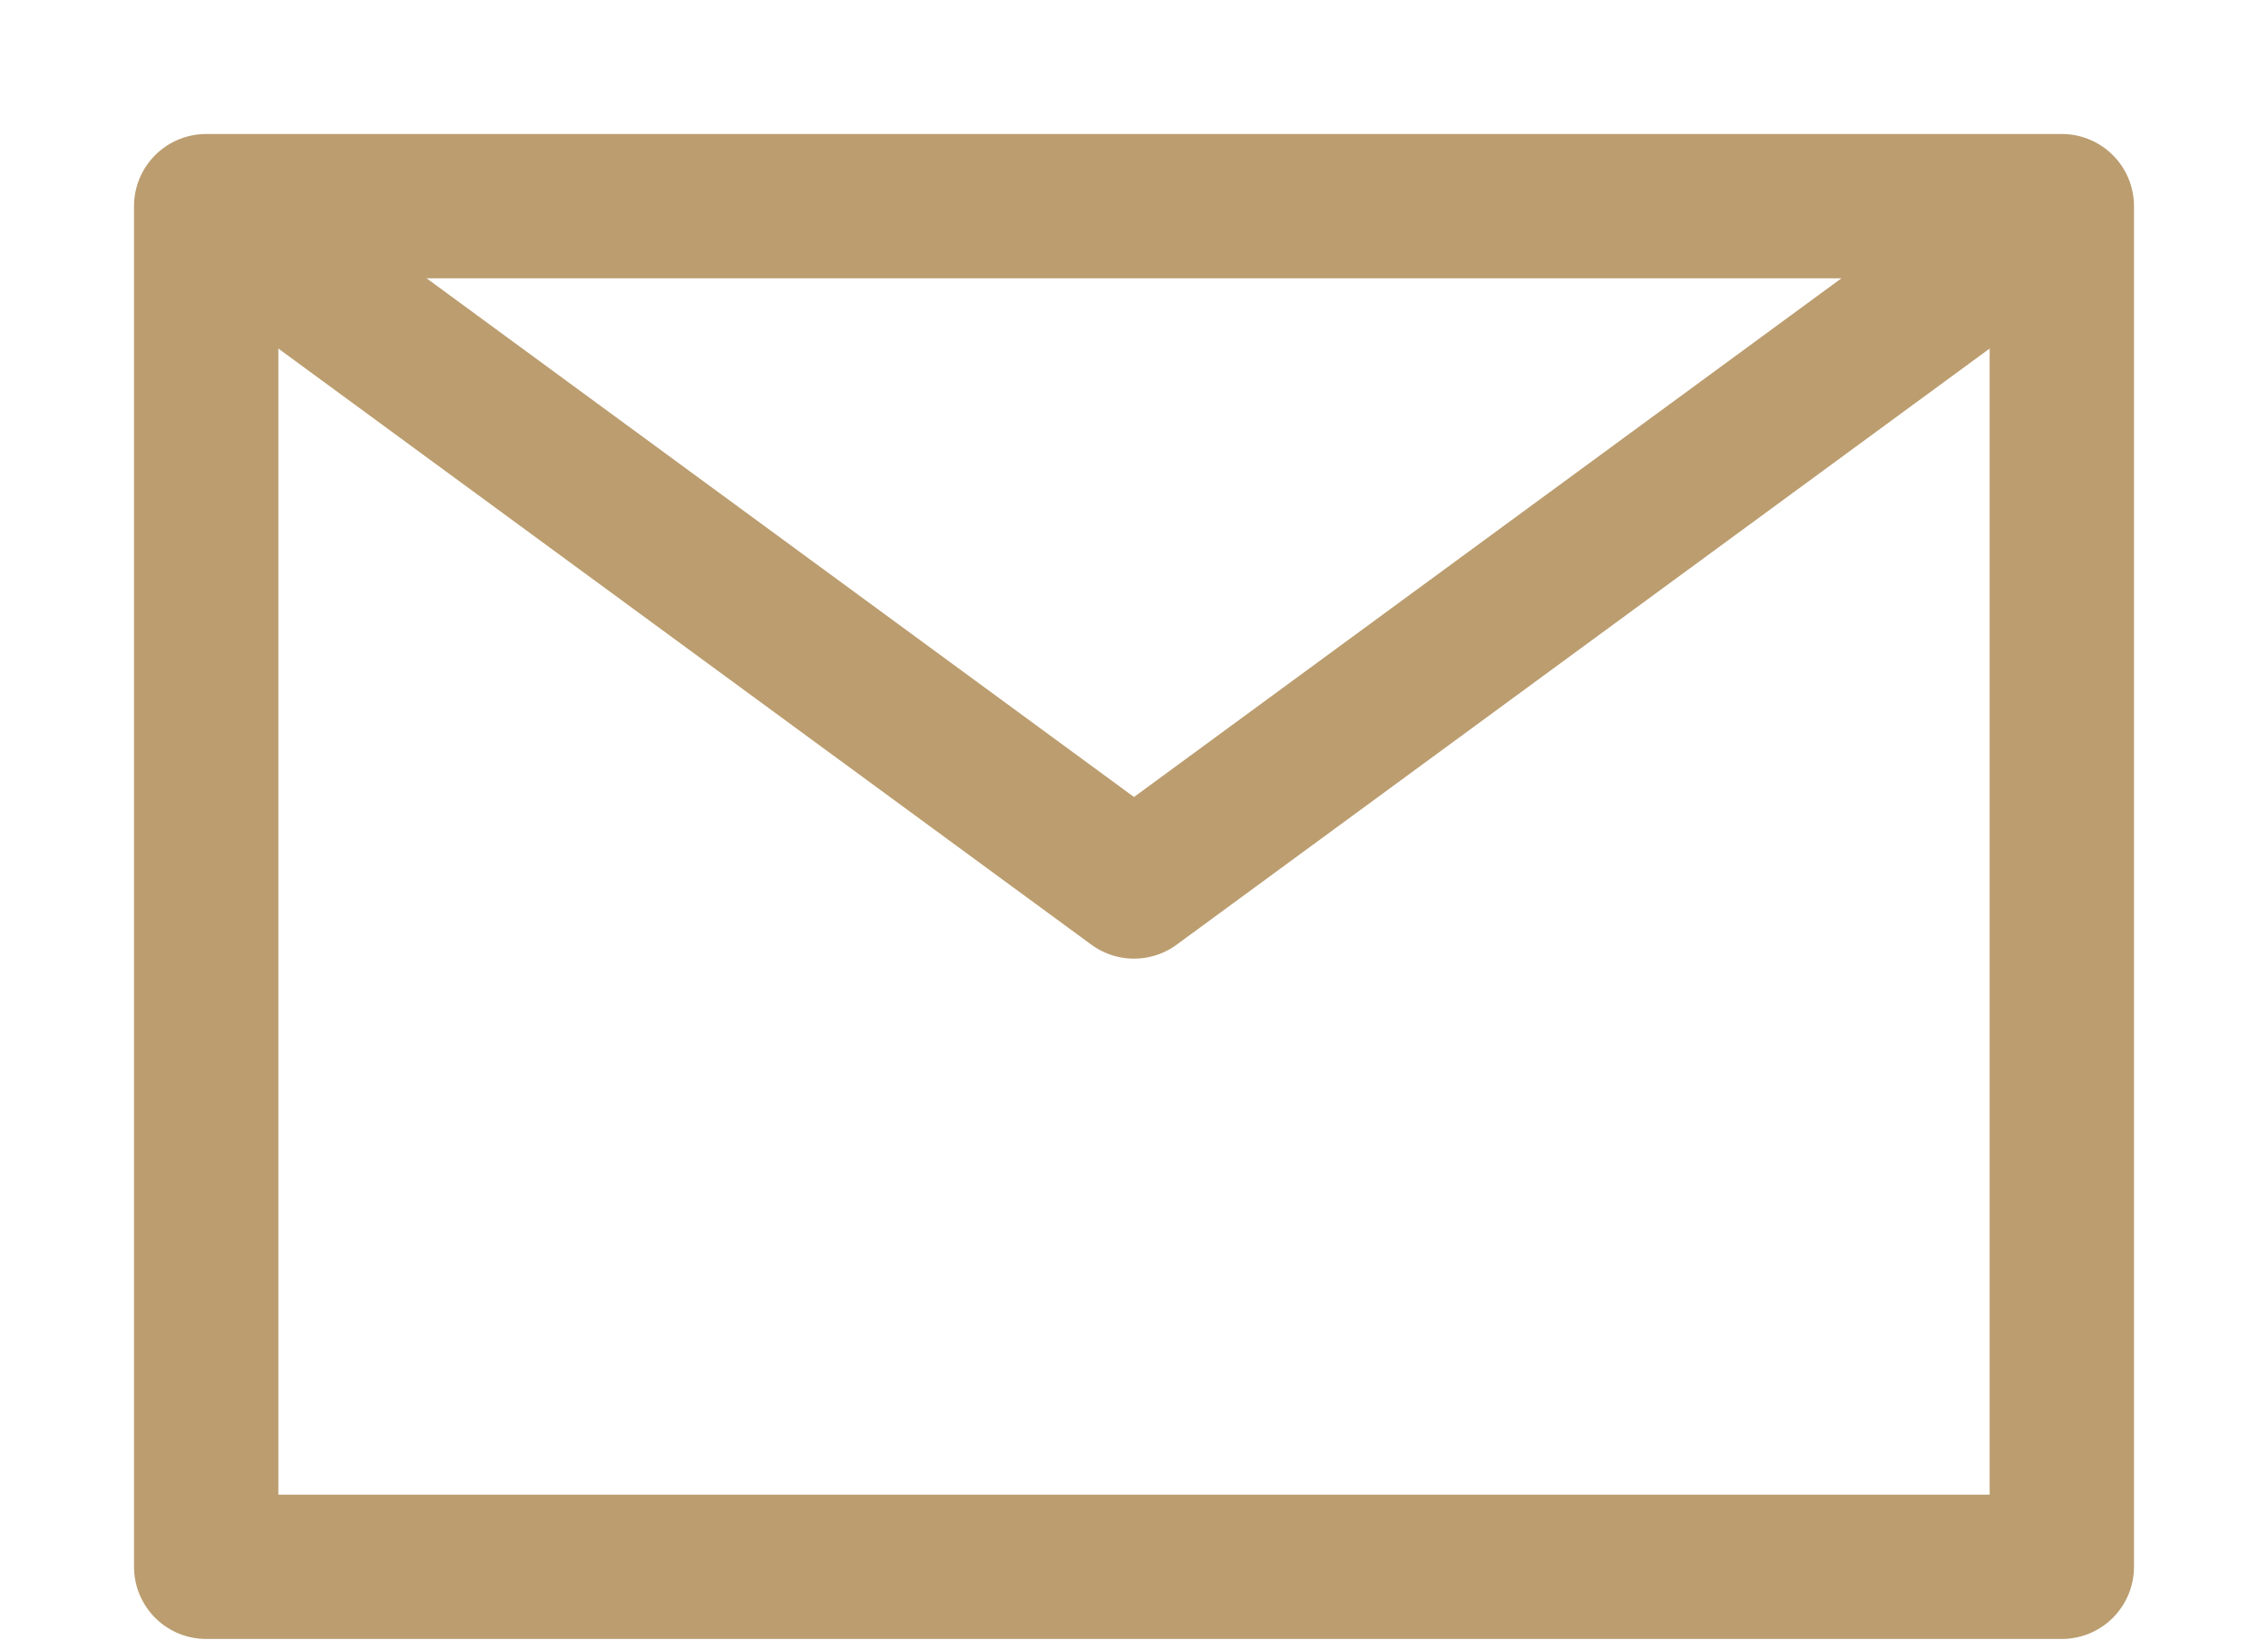
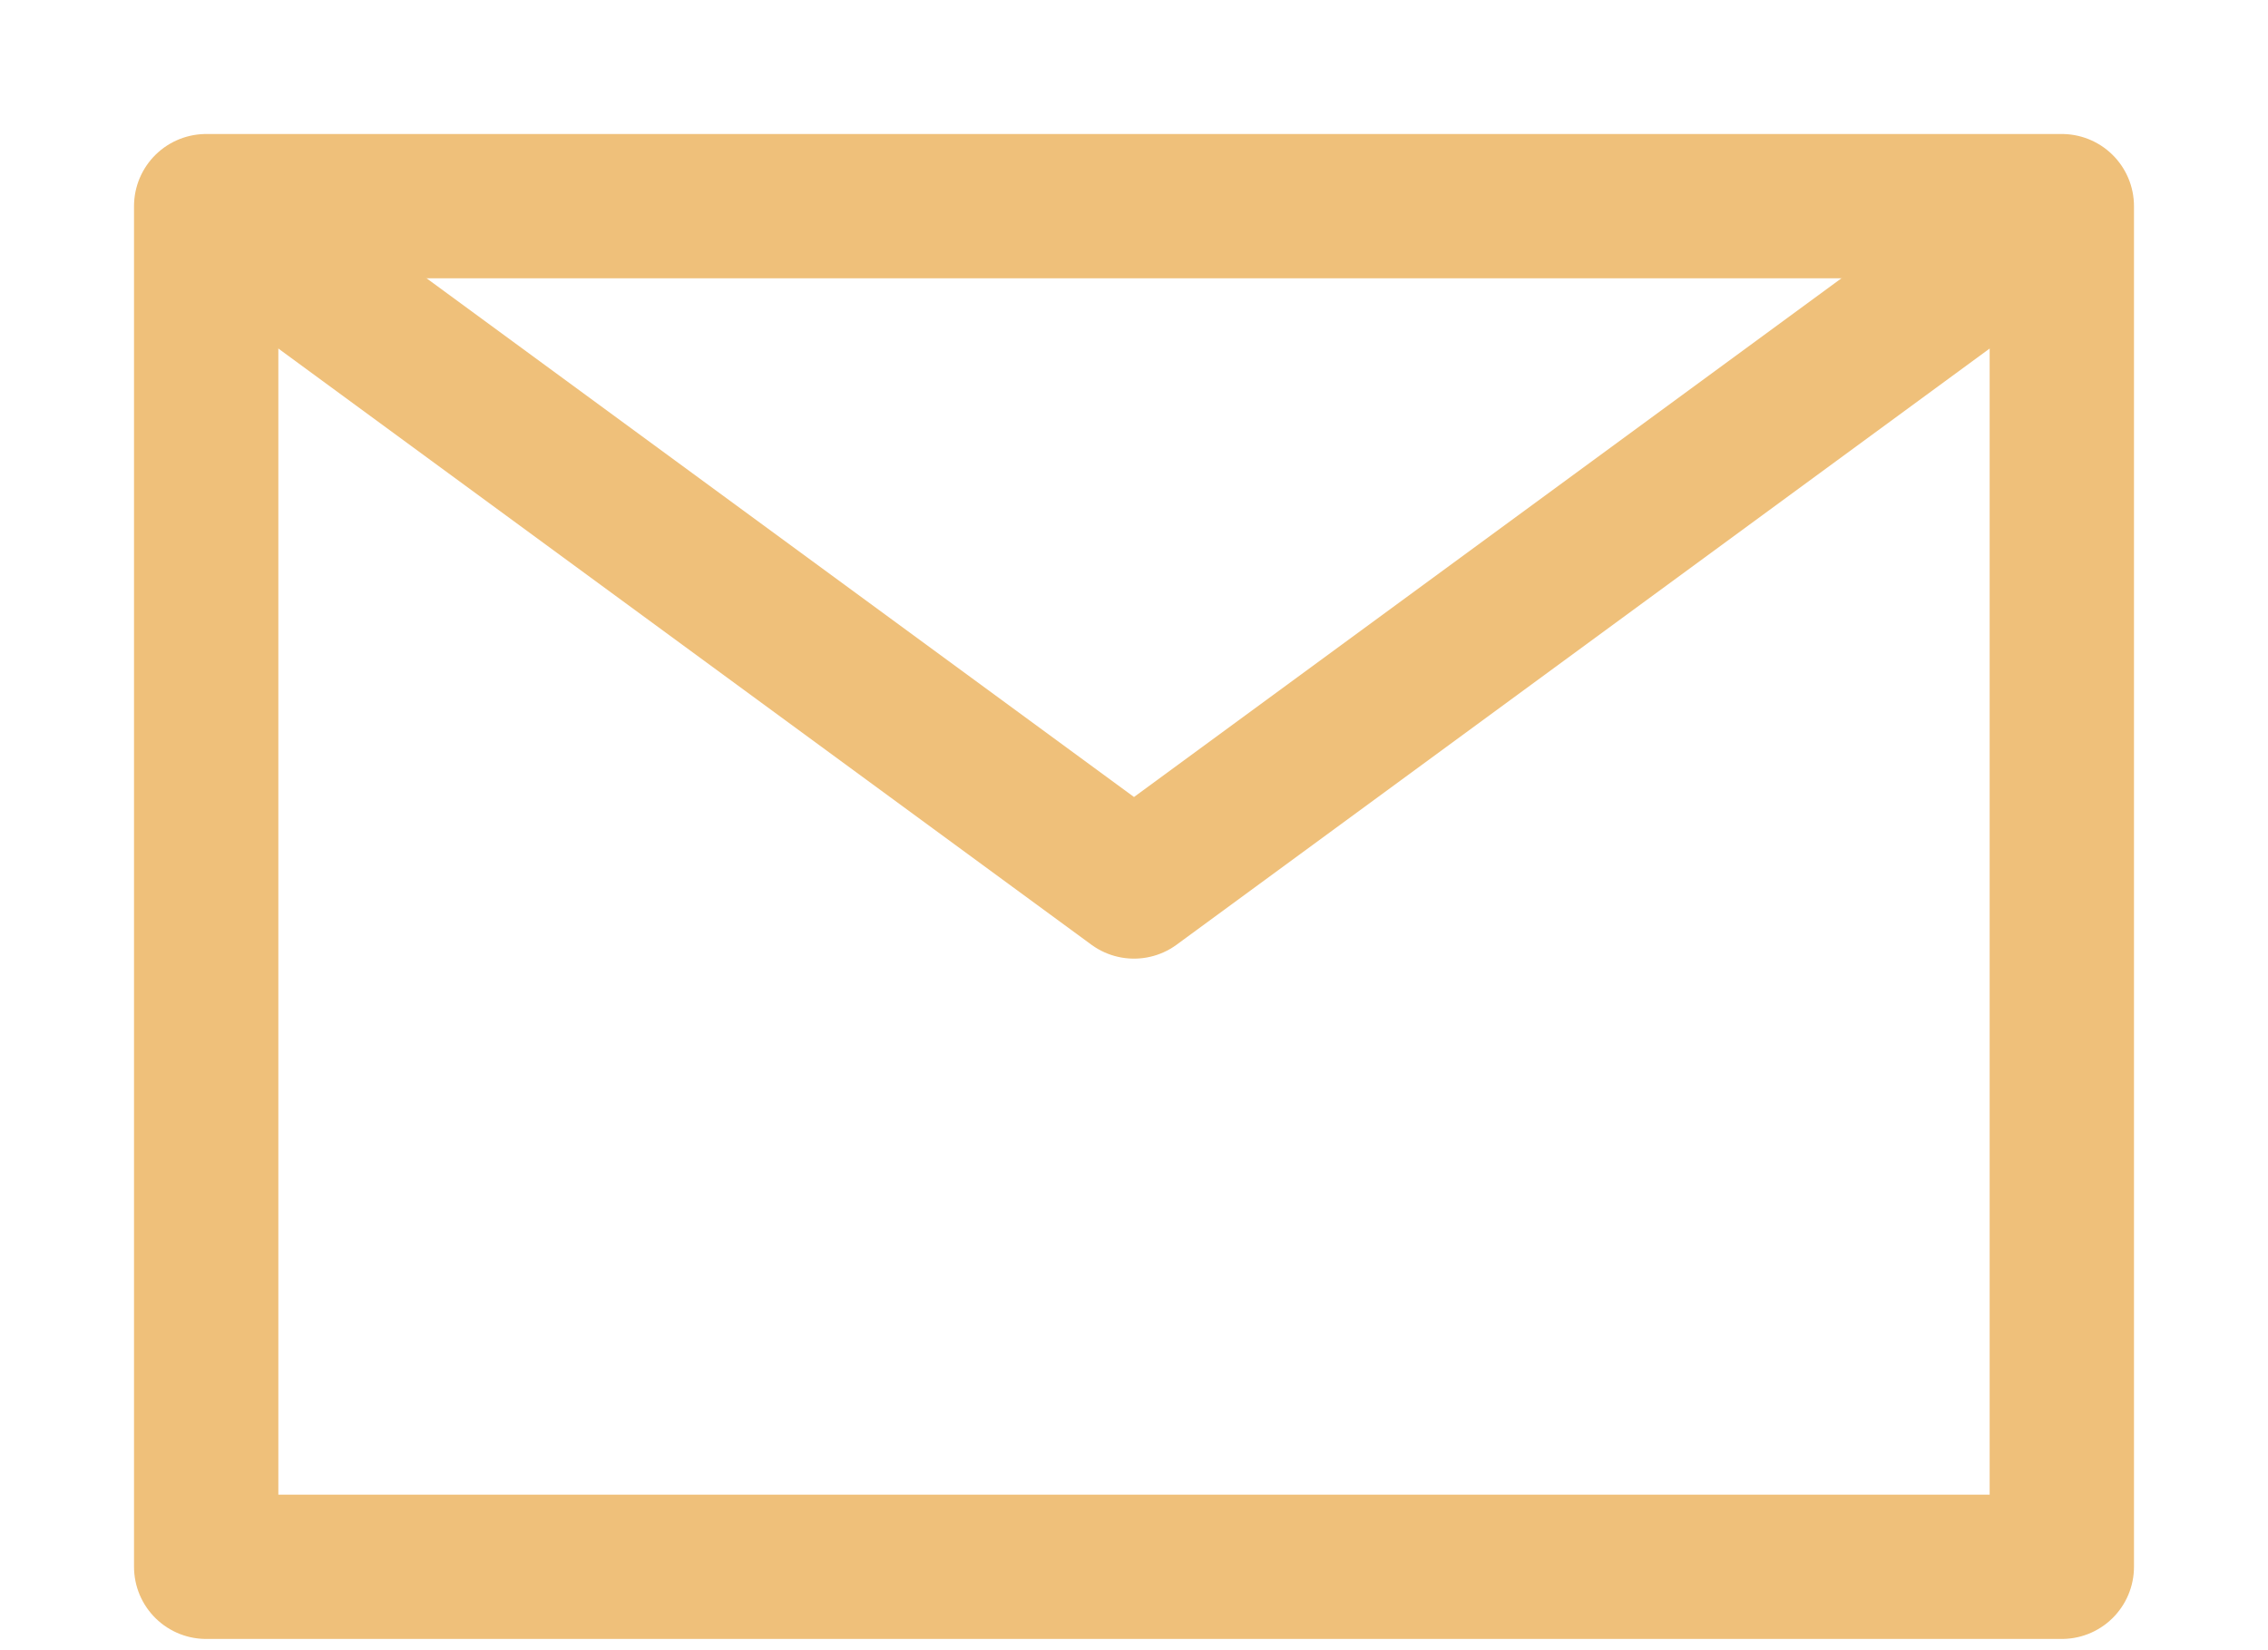
<svg xmlns="http://www.w3.org/2000/svg" width="11" height="8" viewBox="0 0 11 8" fill="none">
-   <path d="M10 1H1V7.6H10V1Z" stroke="#BB9D6F" stroke-width="0.7" stroke-linejoin="round" />
-   <path d="M1 1L5.5 4.3L10 1" stroke="#BB9D6F" stroke-width="0.7" stroke-linejoin="round" />
+   <path d="M10 1H1V7.6H10V1Z" stroke="#EFC07A" stroke-width="0.7" stroke-linejoin="round" />
+   <path d="M1 1L5.5 4.3L10 1" stroke="#EFC07A" stroke-width="0.7" stroke-linejoin="round" />
</svg>
